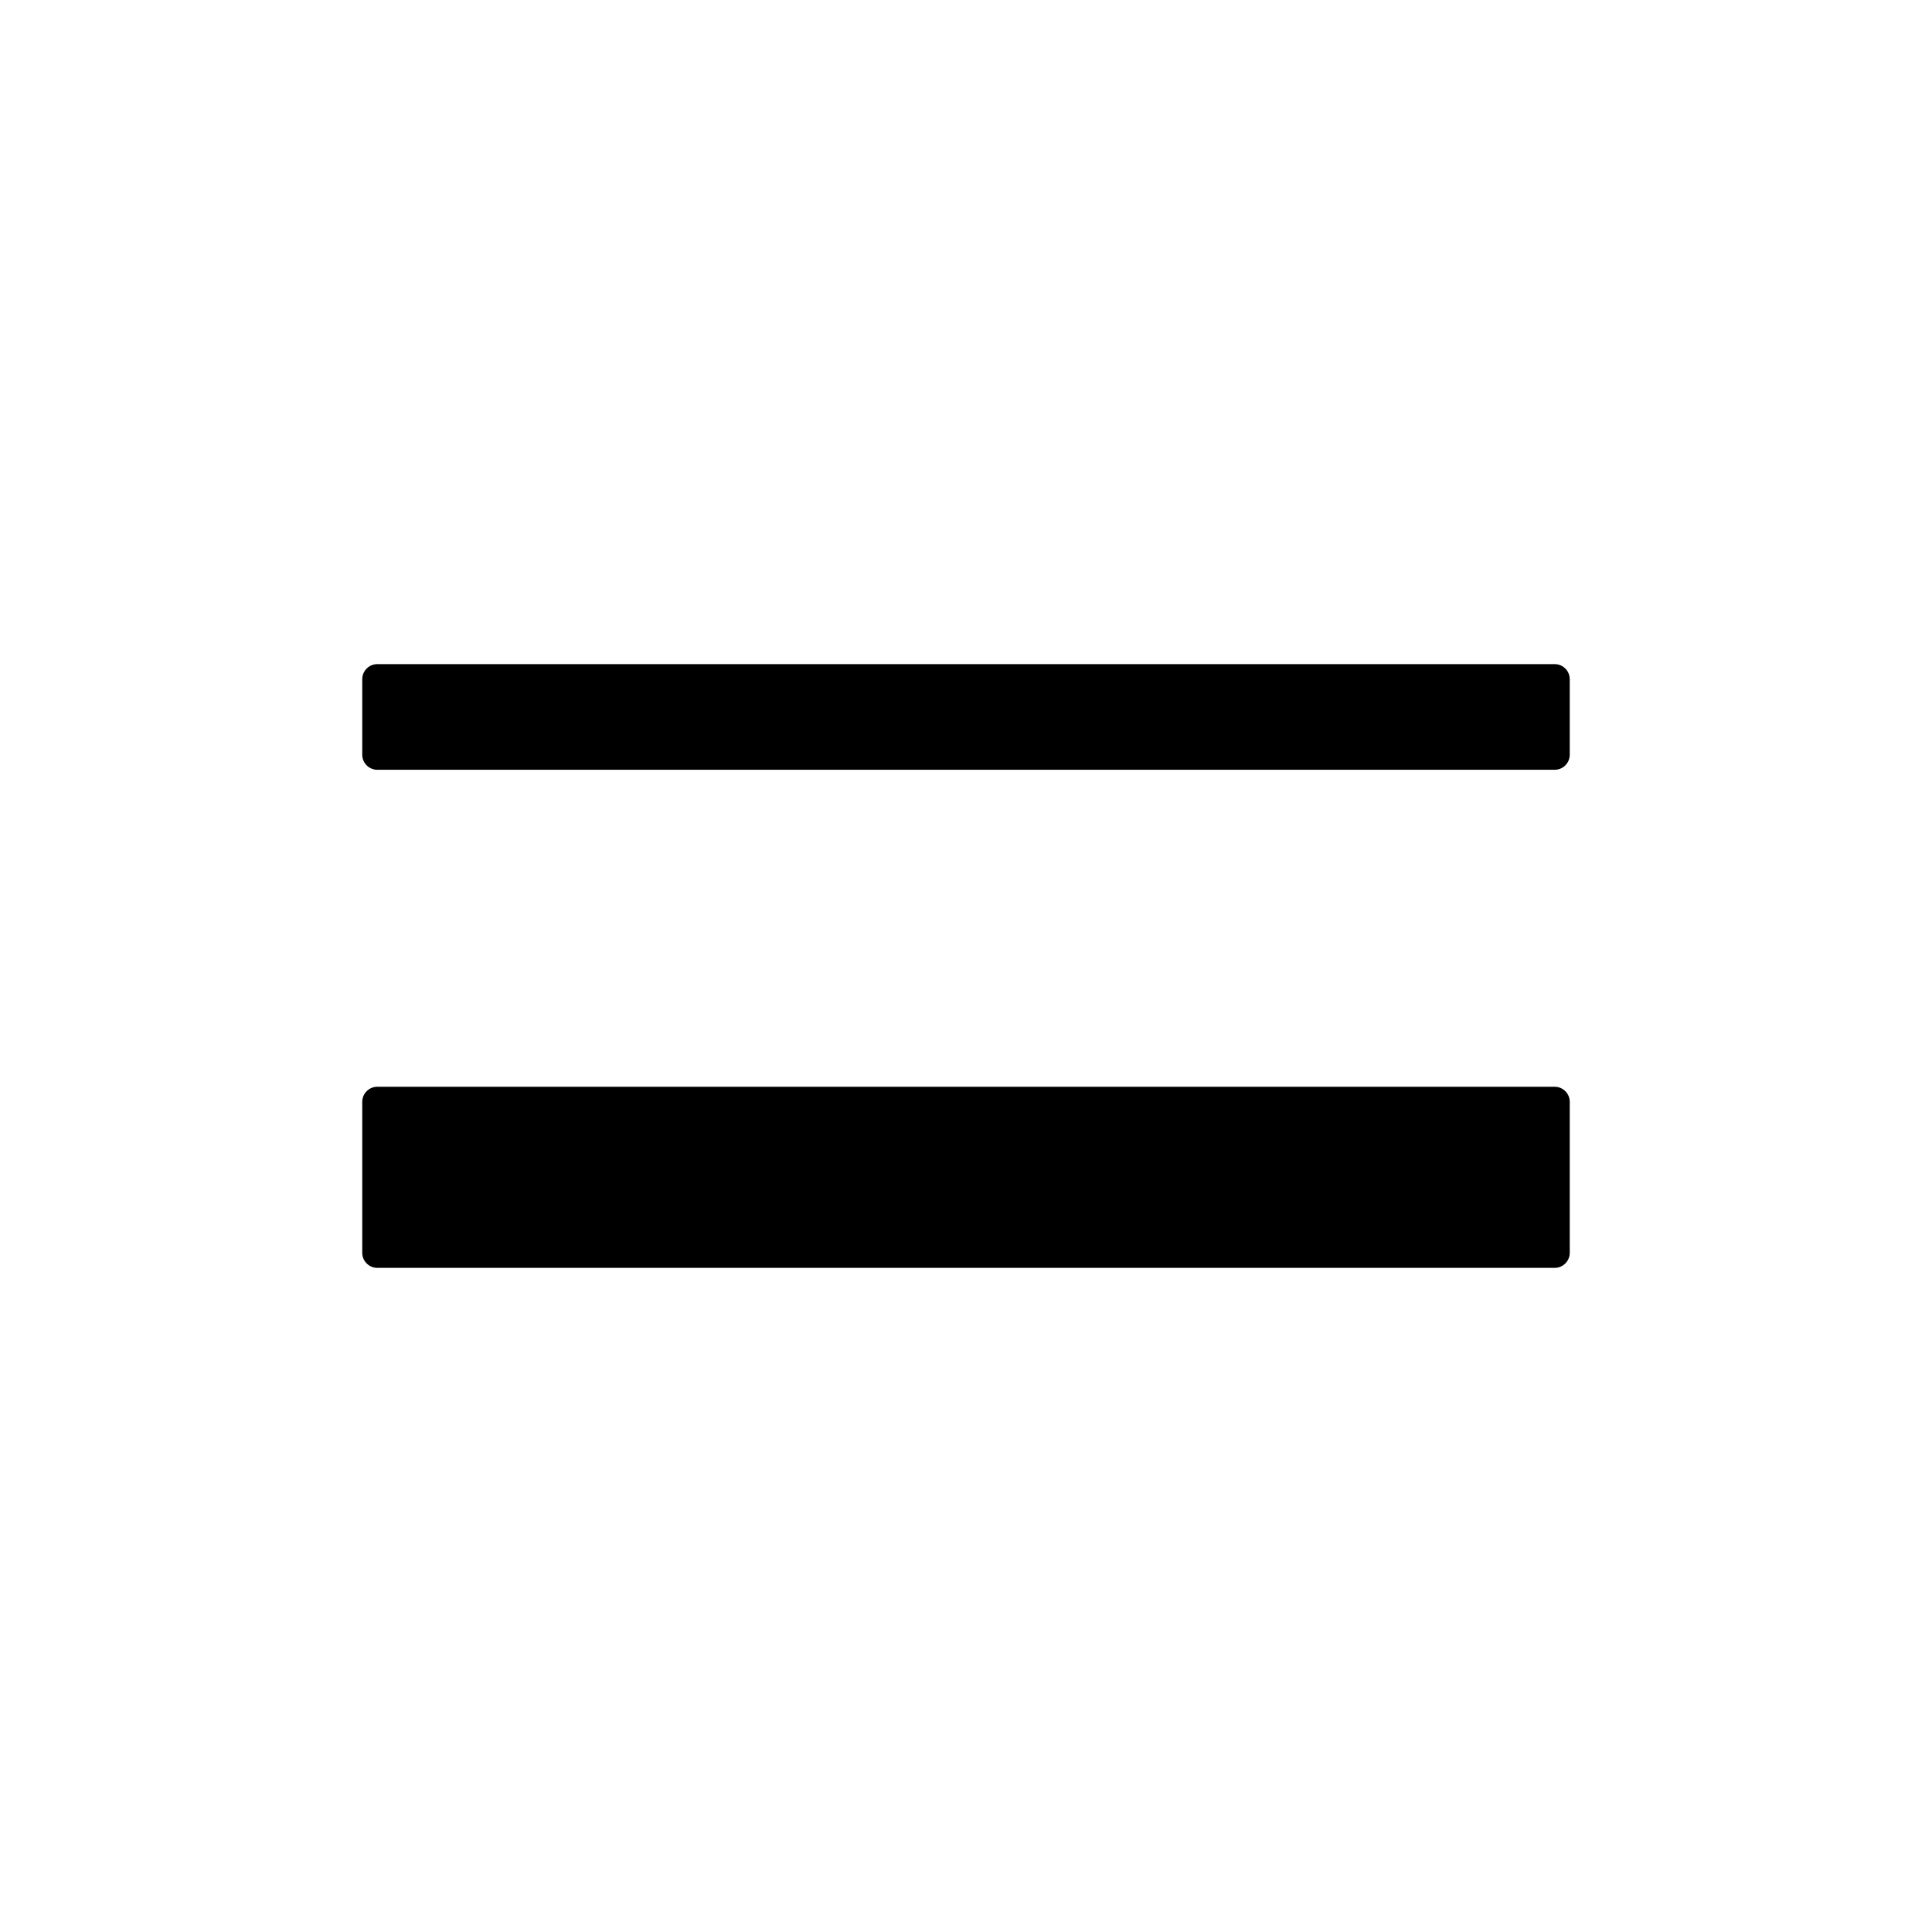
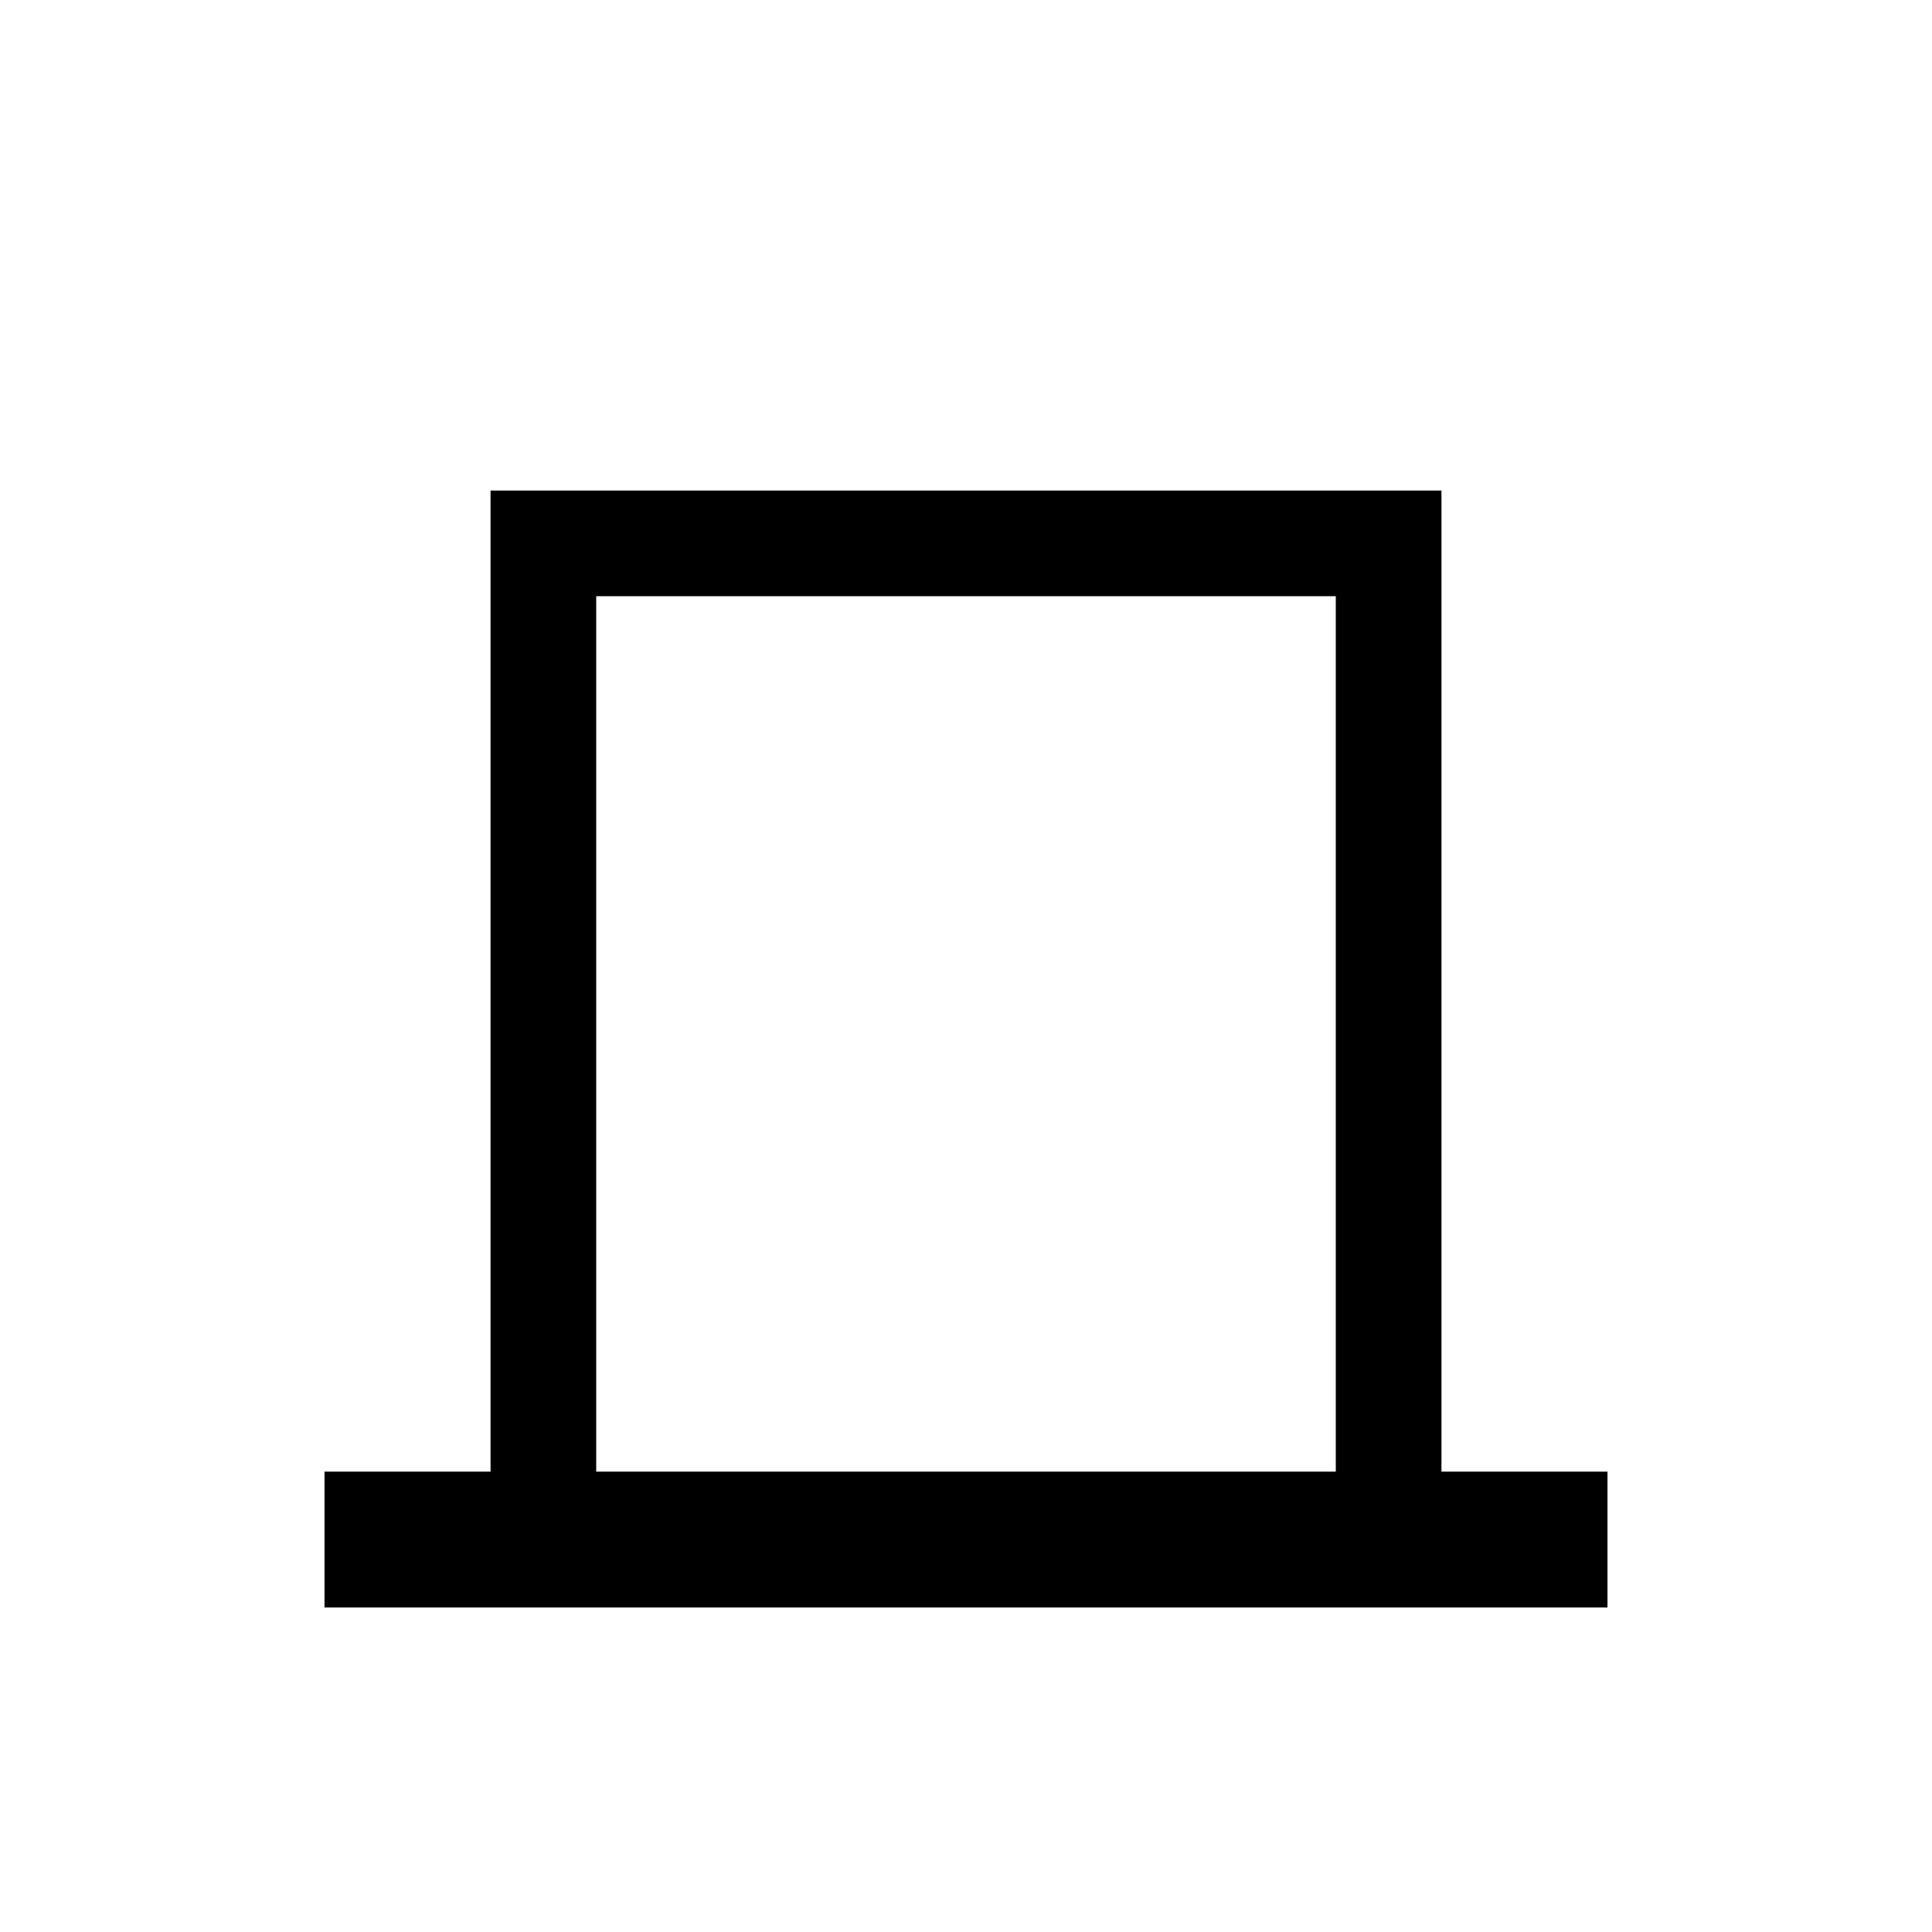
<svg xmlns="http://www.w3.org/2000/svg" viewBox="0 0 256 256" role="img" aria-label="Limen">
-   <g fill="currentColor">
-     <rect x="48" y="88" width="160" height="14" rx="2" />
-     <rect x="48" y="144" width="160" height="24" rx="2" />
+   <g fill="none" stroke="currentColor" stroke-linecap="square" stroke-linejoin="miter">
+     <path d="M 72 192 L 72 72 L 184 72 L 184 192" stroke-width="14" />
+     <line x1="52" y1="204" x2="204" y2="204" stroke-width="18" />
  </g>
</svg>
